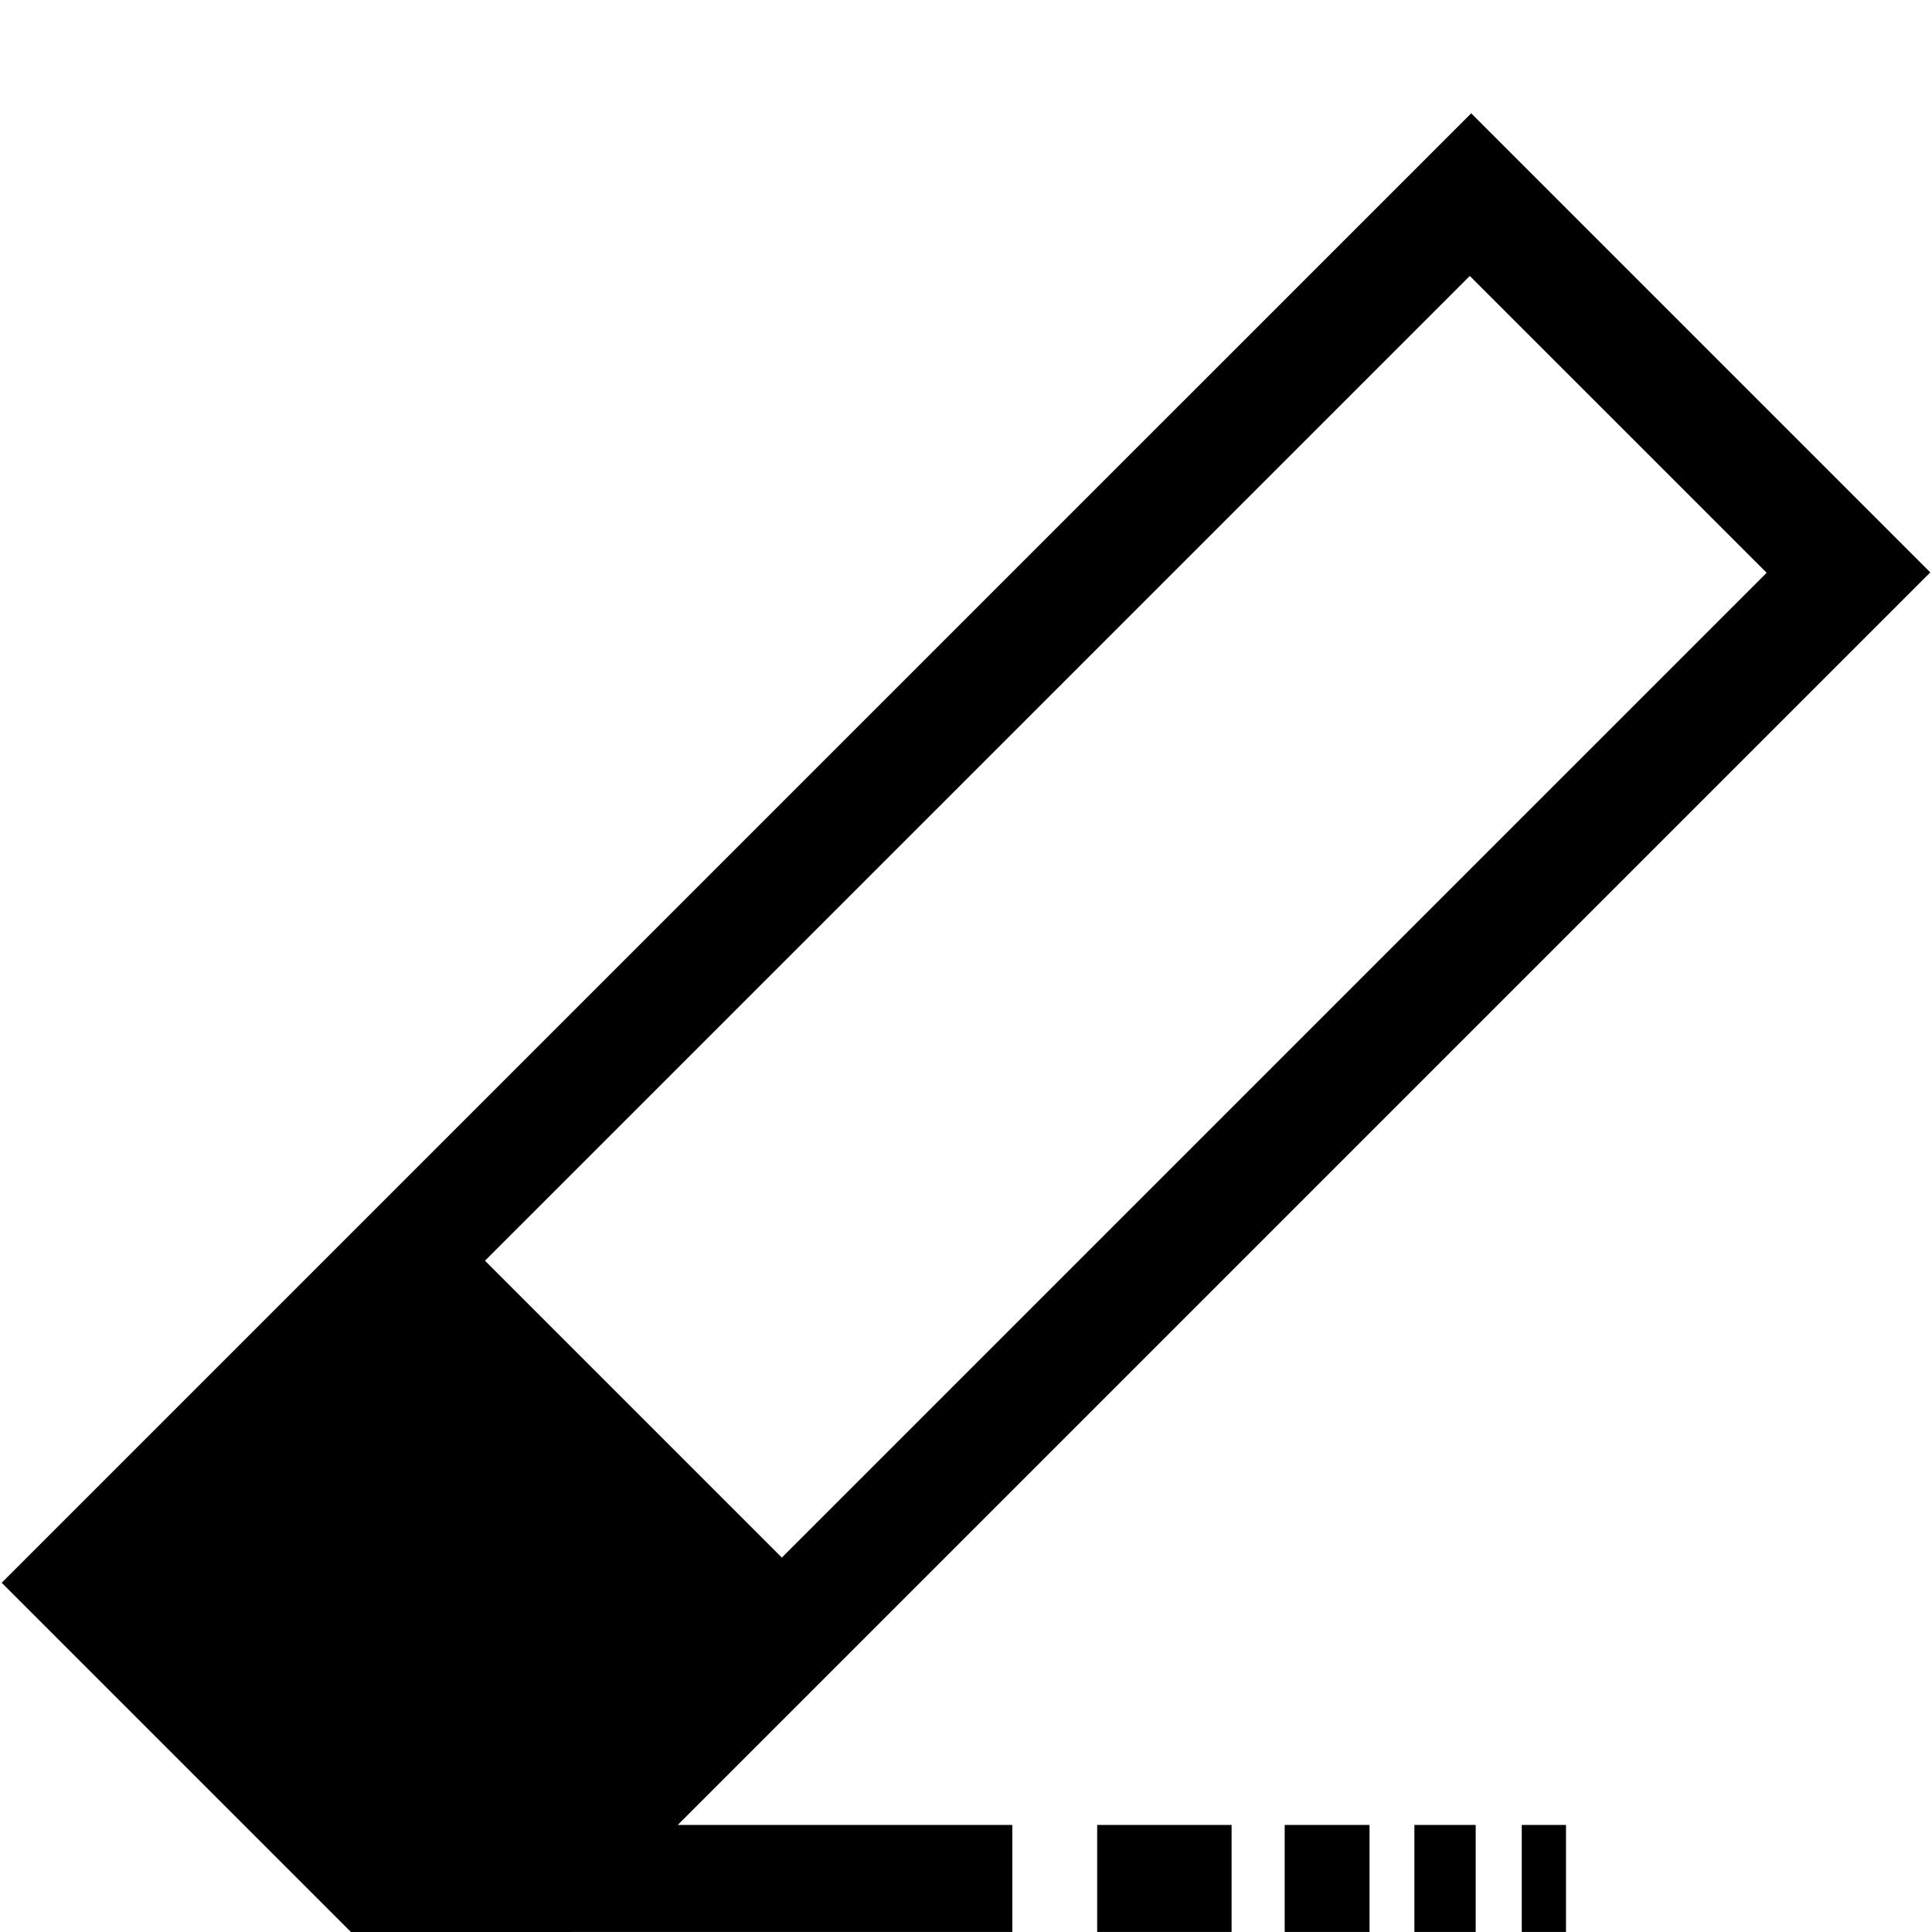
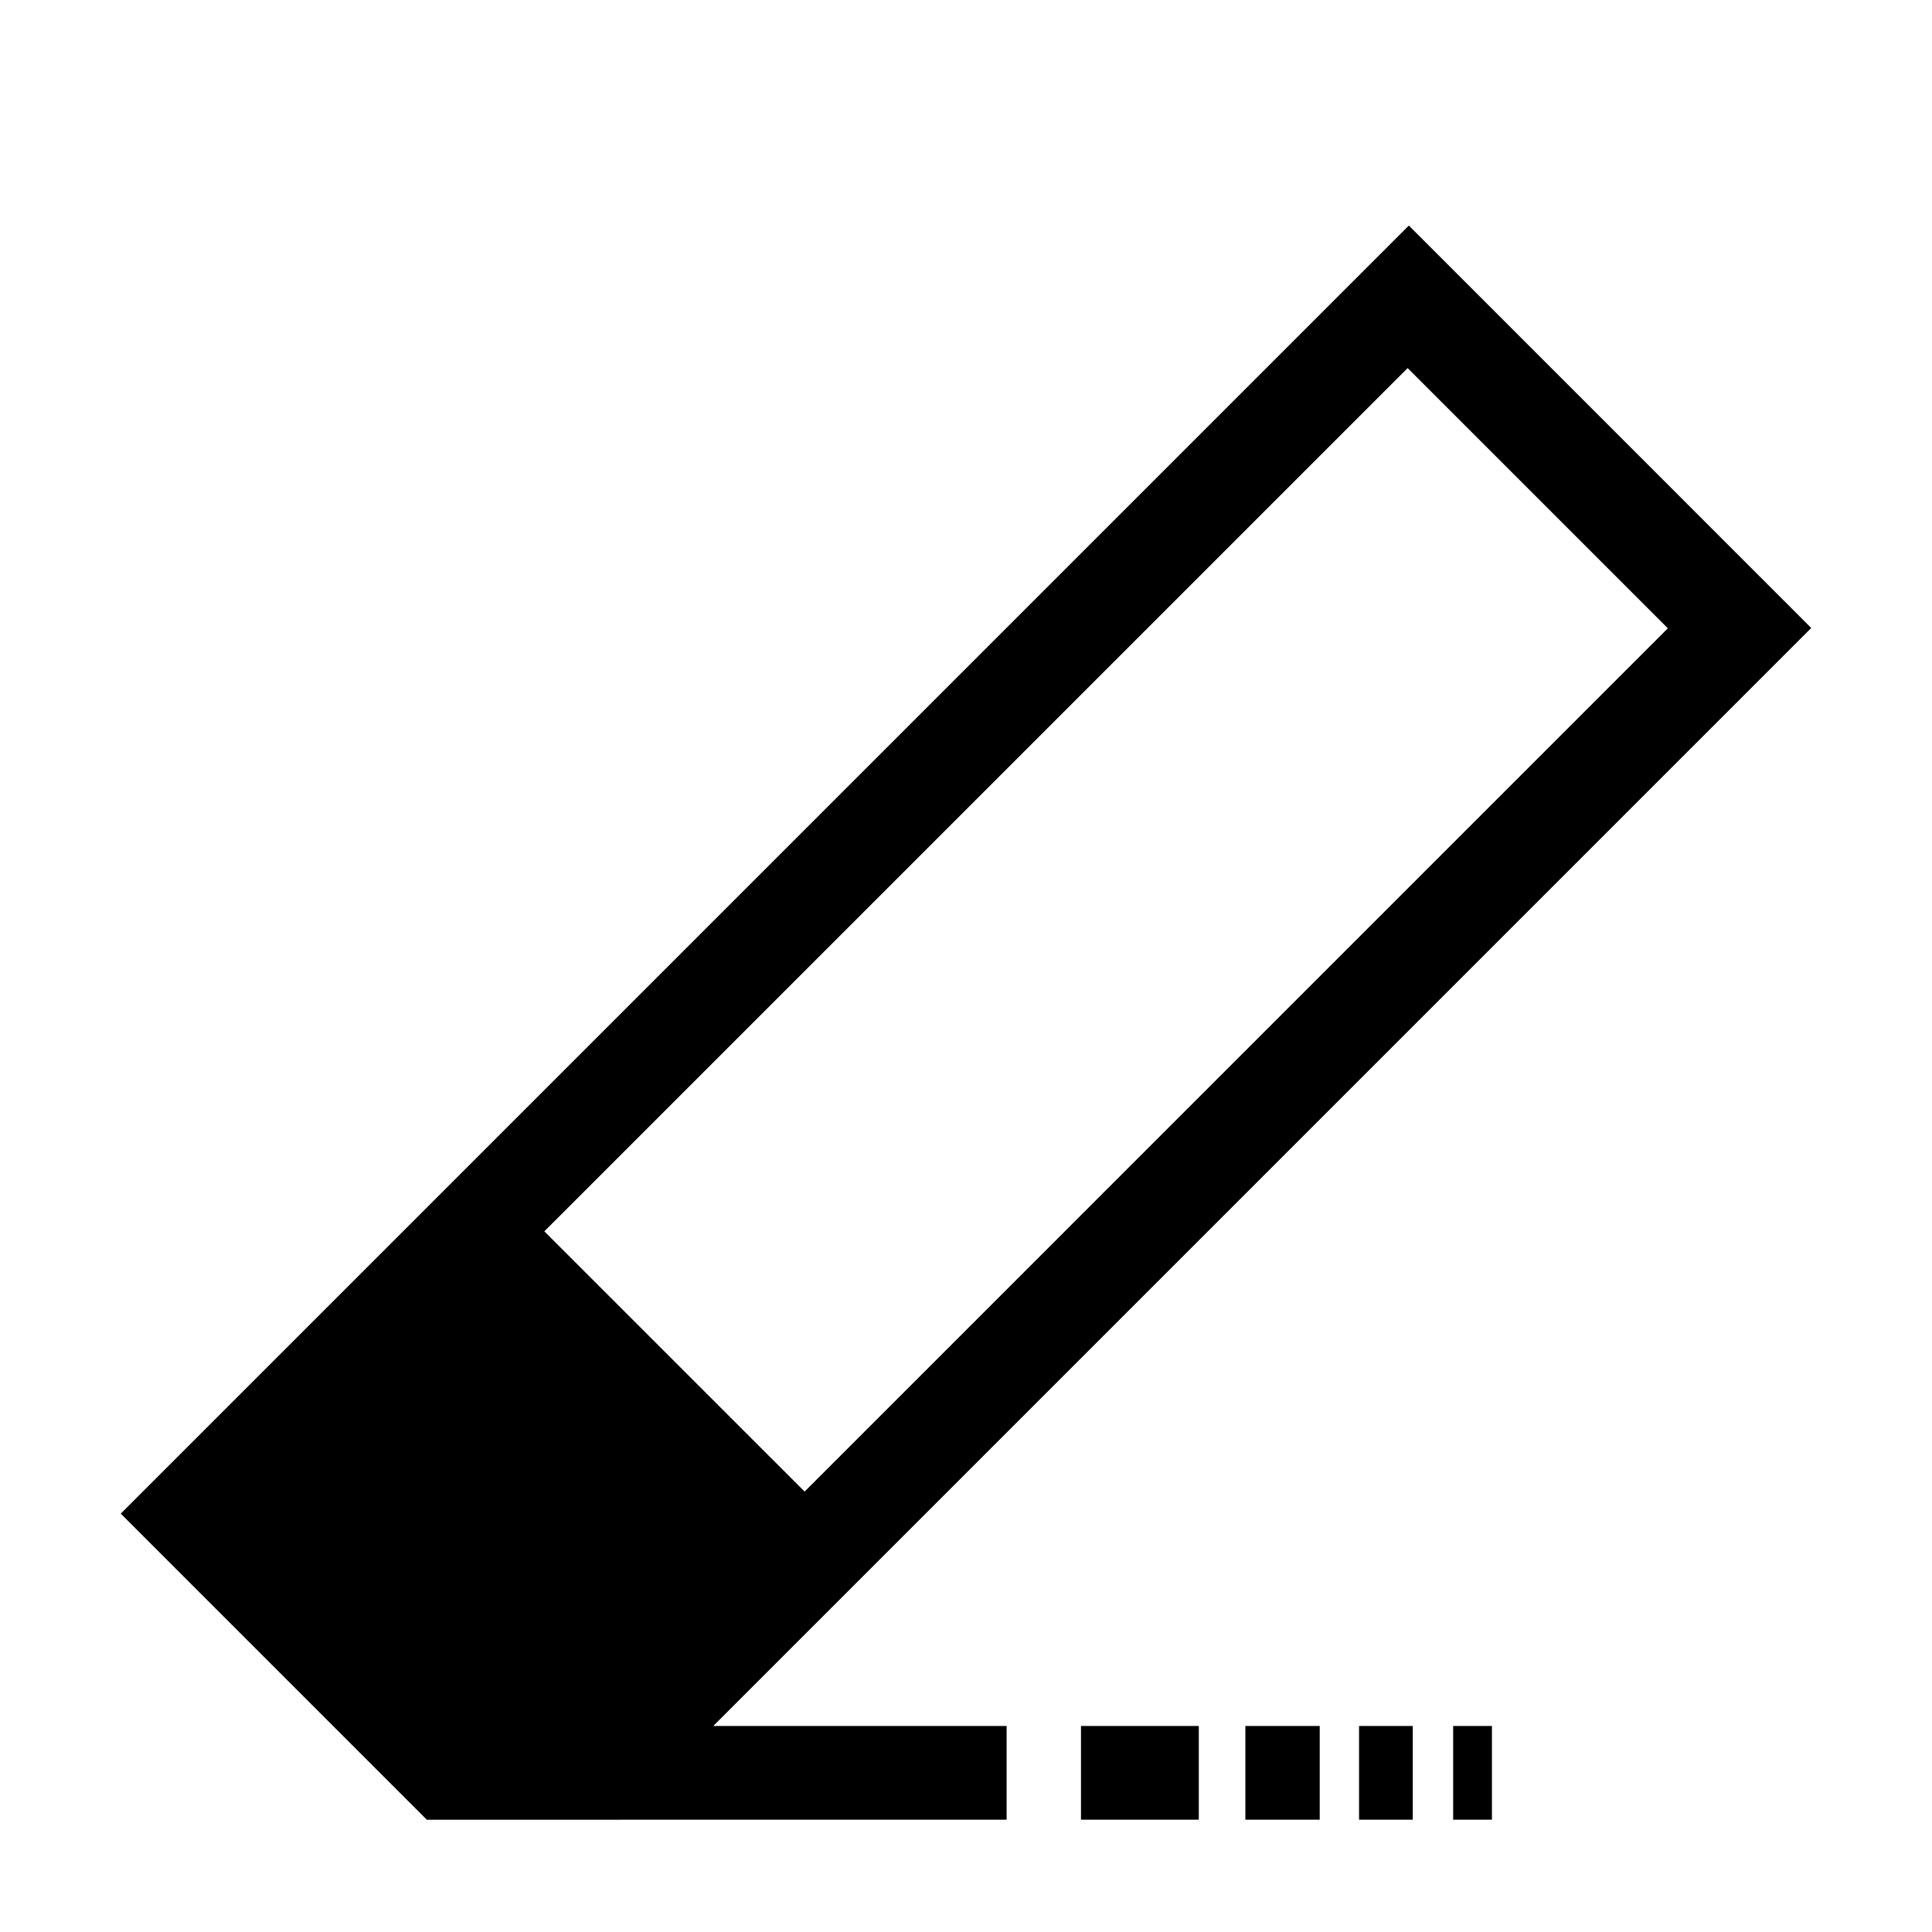
<svg xmlns="http://www.w3.org/2000/svg" xml:space="preserve" width="64px" height="64px" version="1.1" shape-rendering="geometricPrecision" text-rendering="geometricPrecision" image-rendering="optimizeQuality" fill-rule="evenodd" clip-rule="evenodd" viewBox="0 0 6400000 6400000">
-   <g id="Warstwa_x0020_1">
-     <path fill="{color}" d="M4868918 914066l983398 983398 -3262363 3262245 -983398 -983398 3262363 -3262245zm-2623851 5131363l1108360 0 0 354335 -1462695 0 -236 236 -727923 0 -1156904 -1156904 4867856 -4867737 1520806 1520806 -4149264 4149264zm1389466 0l445281 0 0 354335 -445281 0 0 -354335zm621149 0l281106 0 0 354335 -281106 0 0 -354335zm429691 0l203034 0 0 354335 -203034 0 0 -354335zm355634 0l146577 0 0 354335 -146577 0 0 -354335z" />
+   <g id="Warstwa">
+     <path fill="{color}" d="M4662931 1219385l861979 861979 -2859602 2859602 -862097 -861979 2859720 -2859602zm-2299989 4498048l971587 0 0 310515 -1282220 0 -118 236 -638158 0 -1013989 -1014107 4266903 -4266902 1333009 1333126 -3637014 3637132zm1217968 0l390241 0 0 310515 -390241 0 0 -310515zm544495 0l246381 0 0 310515 -246381 0 0 -310515zm376658 0l177876 0 0 310515 -177876 0 0 -310515zm311697 0l128506 0 0 310515 -128506 0 0 -310515z" />
  </g>
</svg>
